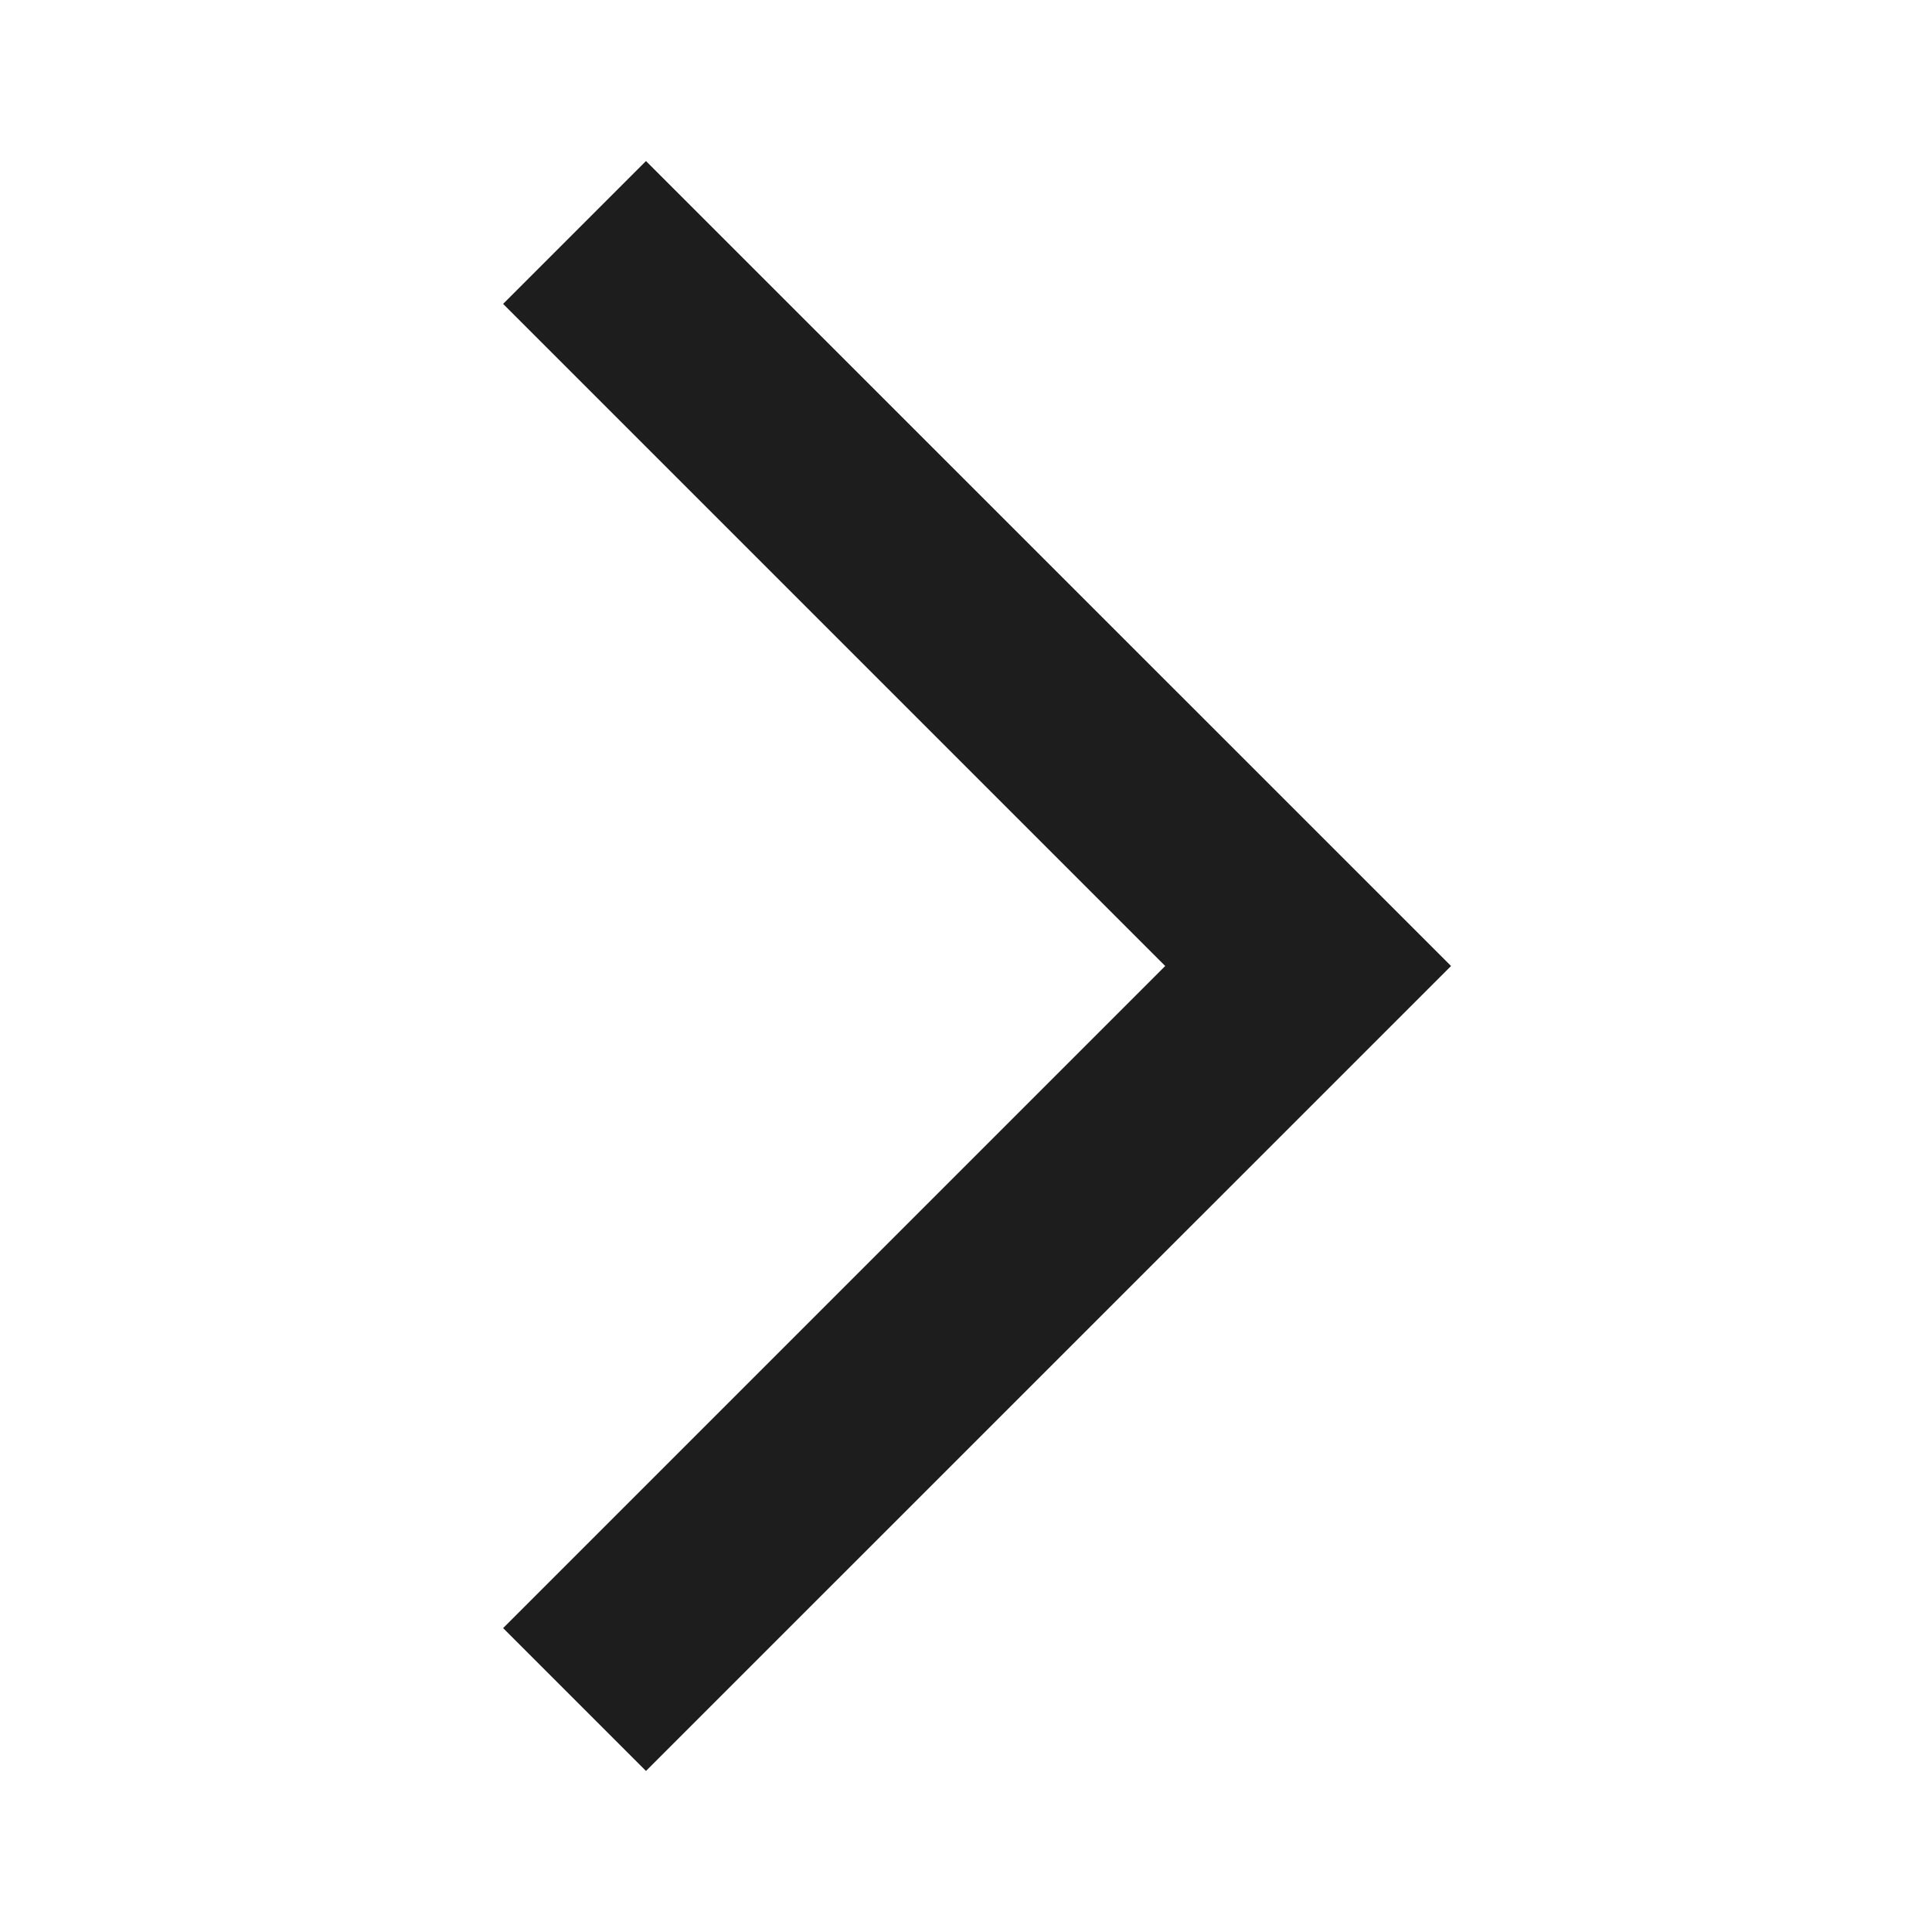
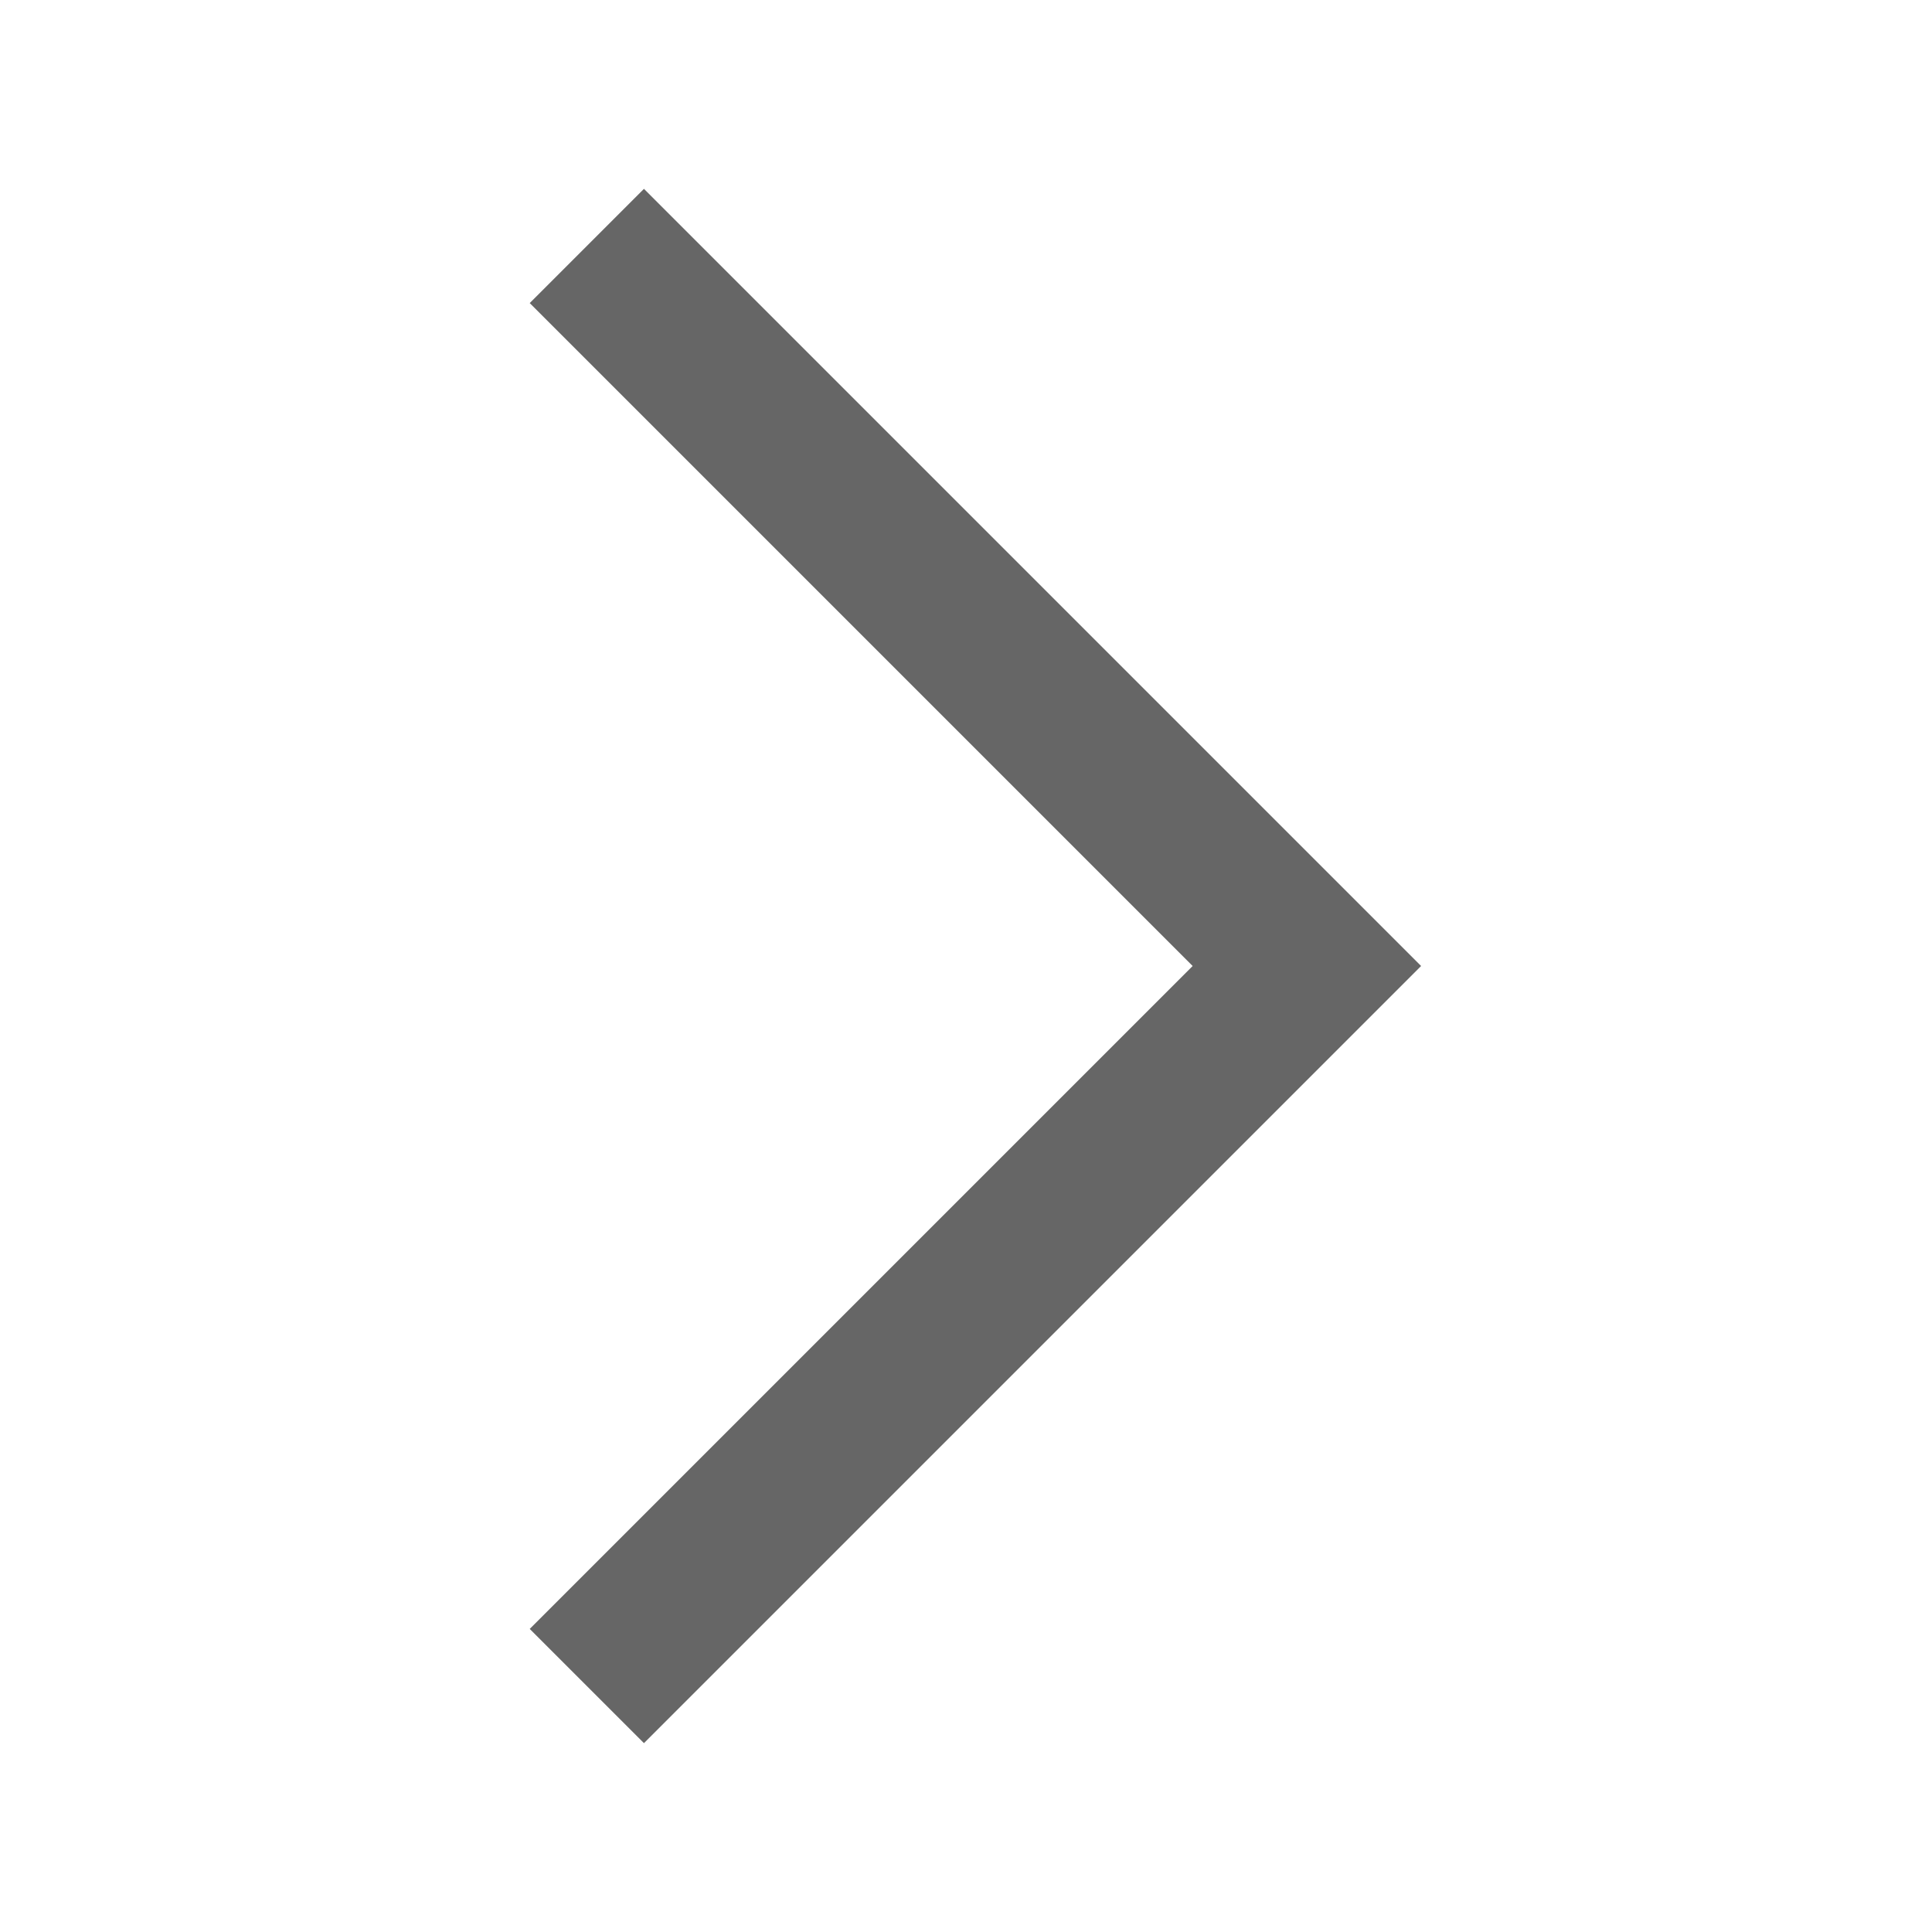
- <svg xmlns="http://www.w3.org/2000/svg" width="17" height="17" viewBox="0 0 17 17" fill="none">
-   <mask id="mask0_3_55" style="mask-type:alpha" maskUnits="userSpaceOnUse" x="0" y="0" width="17" height="17">
-     <rect width="17" height="17" fill="#D9D9D9" />
+ <svg xmlns="http://www.w3.org/2000/svg" width="16" height="16" viewBox="0 0 16 16" fill="none">
+   <mask id="mask0_2_124" style="mask-type:alpha" maskUnits="userSpaceOnUse" x="0" y="0" width="16" height="16">
+     <rect x="16" y="16" width="16" height="16" transform="rotate(-180 16 16)" fill="#D9D9D9" />
  </mask>
-   <g mask="url(#mask0_3_55)">
-     <path d="M5.684 15.583L4.427 14.326L10.253 8.5L4.427 2.674L5.684 1.417L12.768 8.5L5.684 15.583Z" fill="#1D1D1D" />
+   <g mask="url(#mask0_2_124)">
+     <path d="M5.333 1.564L11.769 8L5.333 14.436L4.387 13.49L9.877 8L4.387 2.51L5.333 1.564Z" fill="#666666" />
  </g>
</svg>
